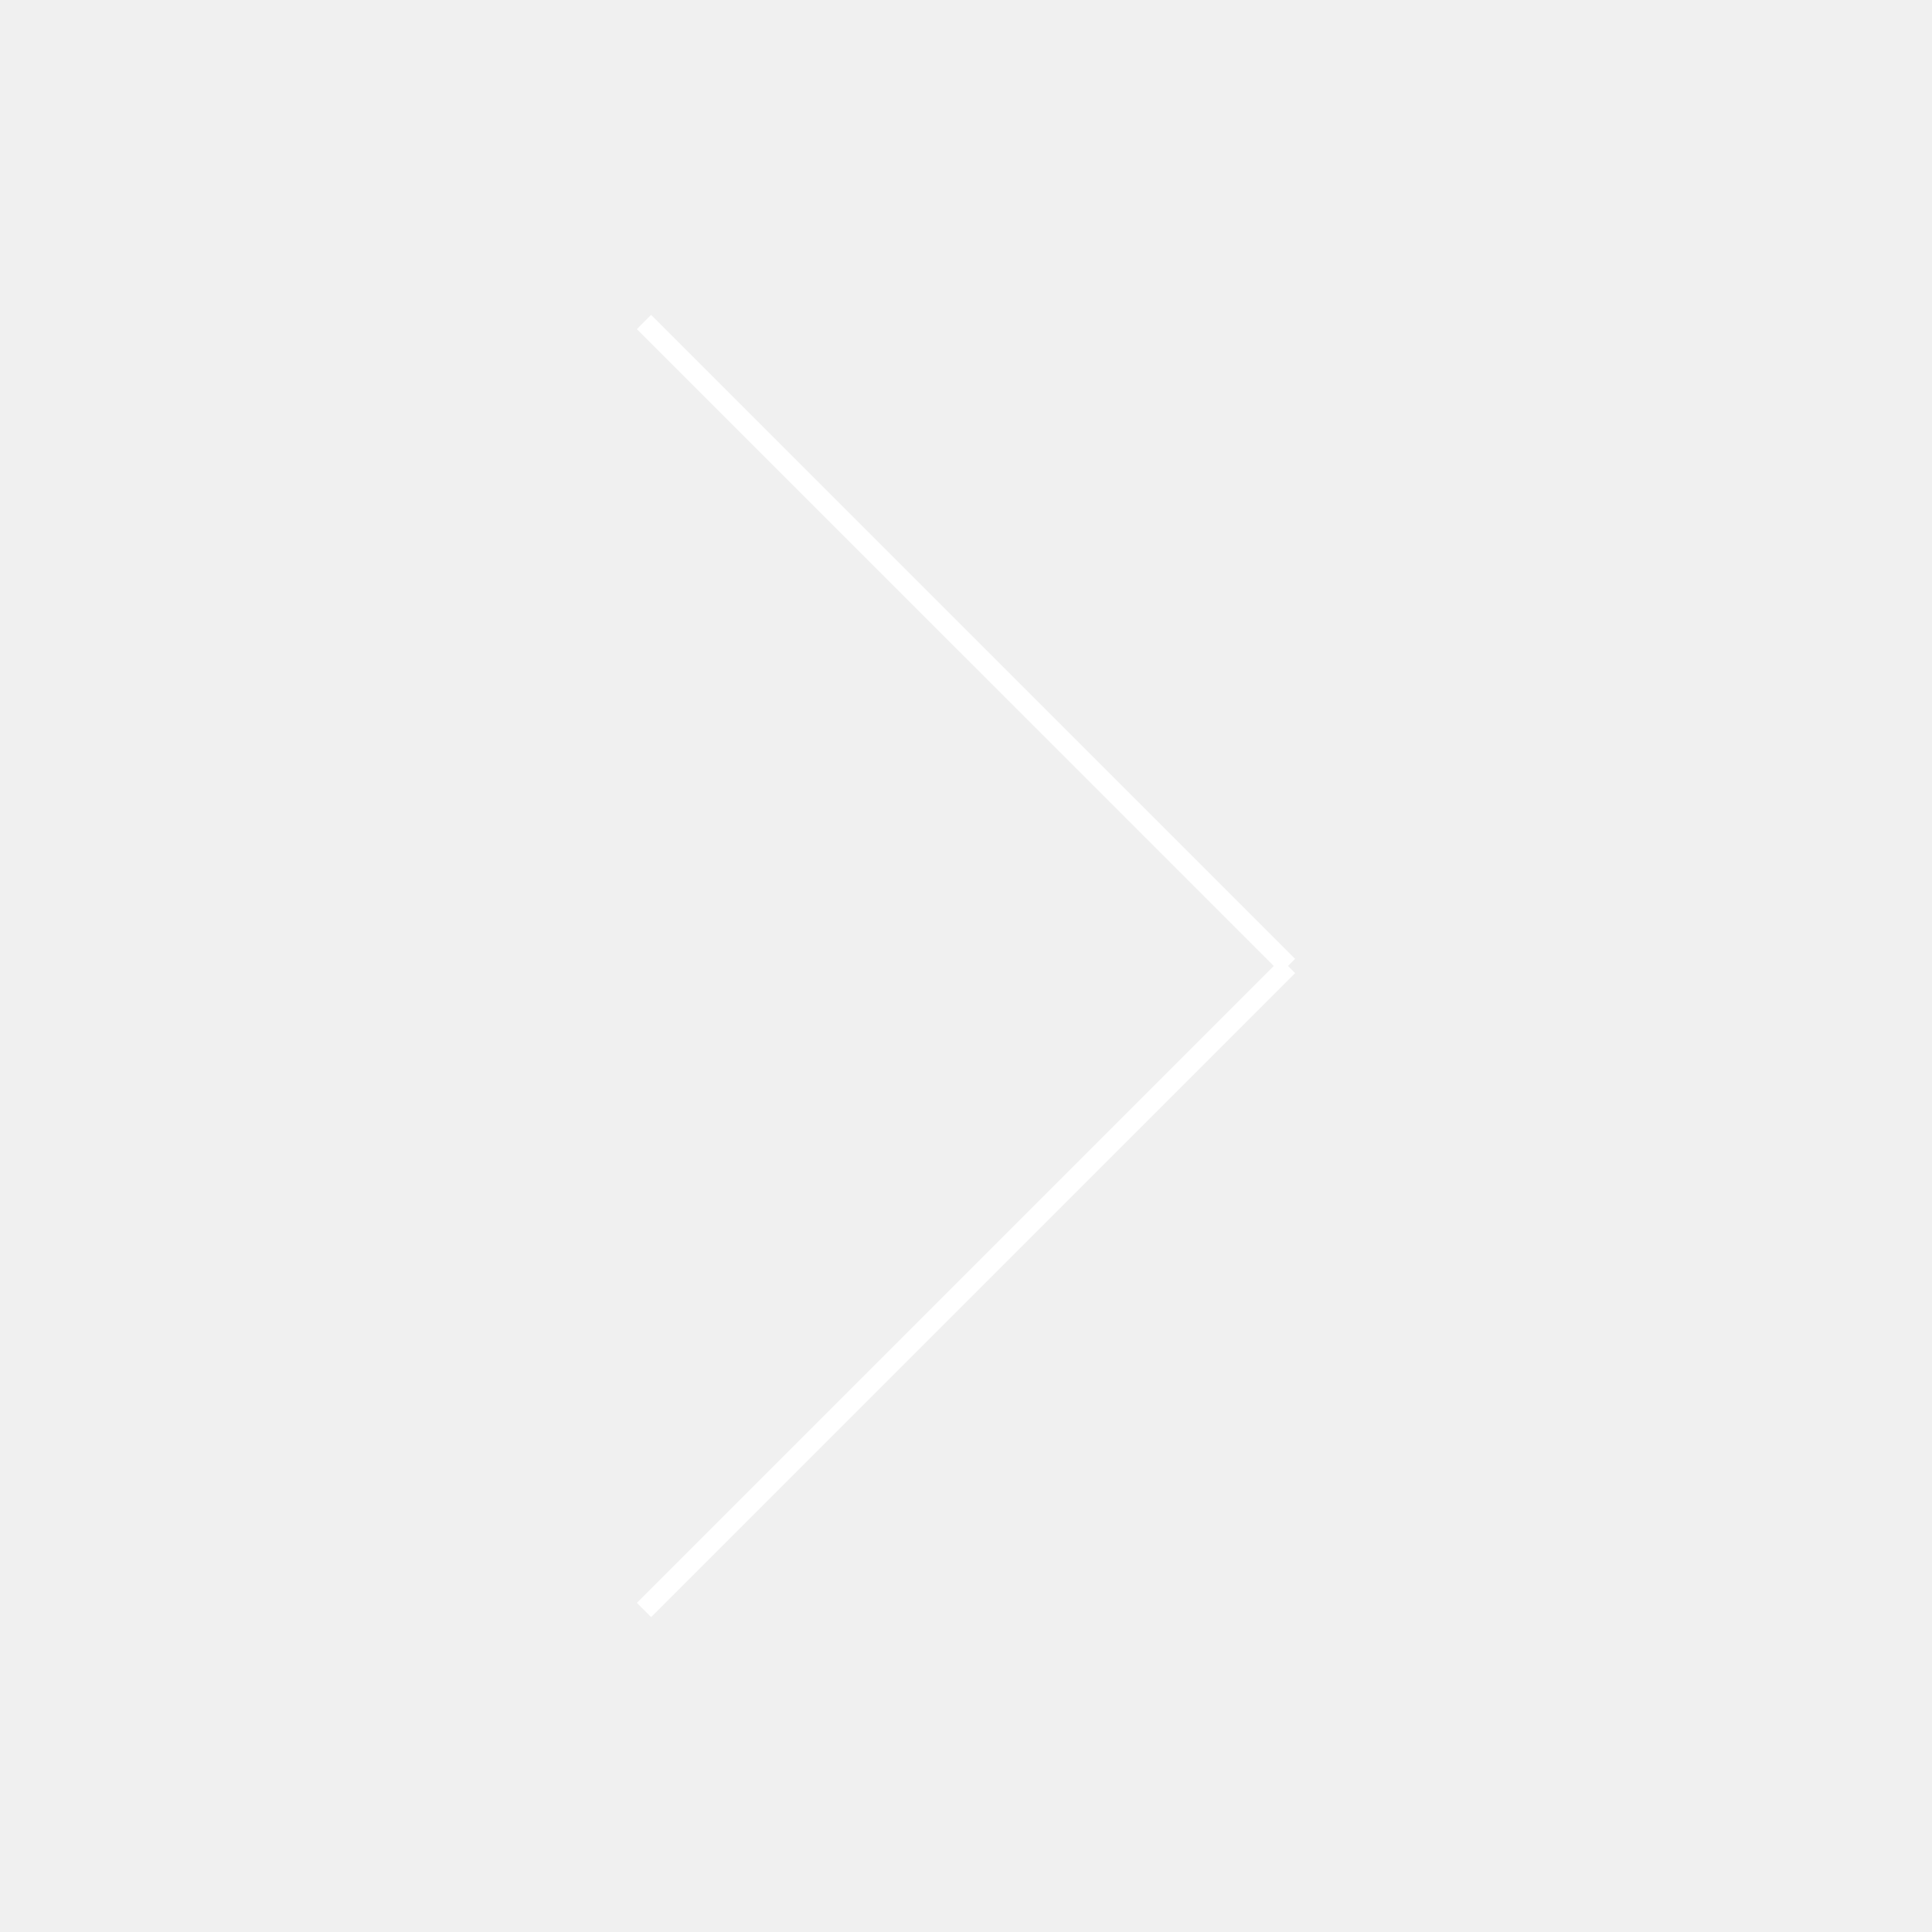
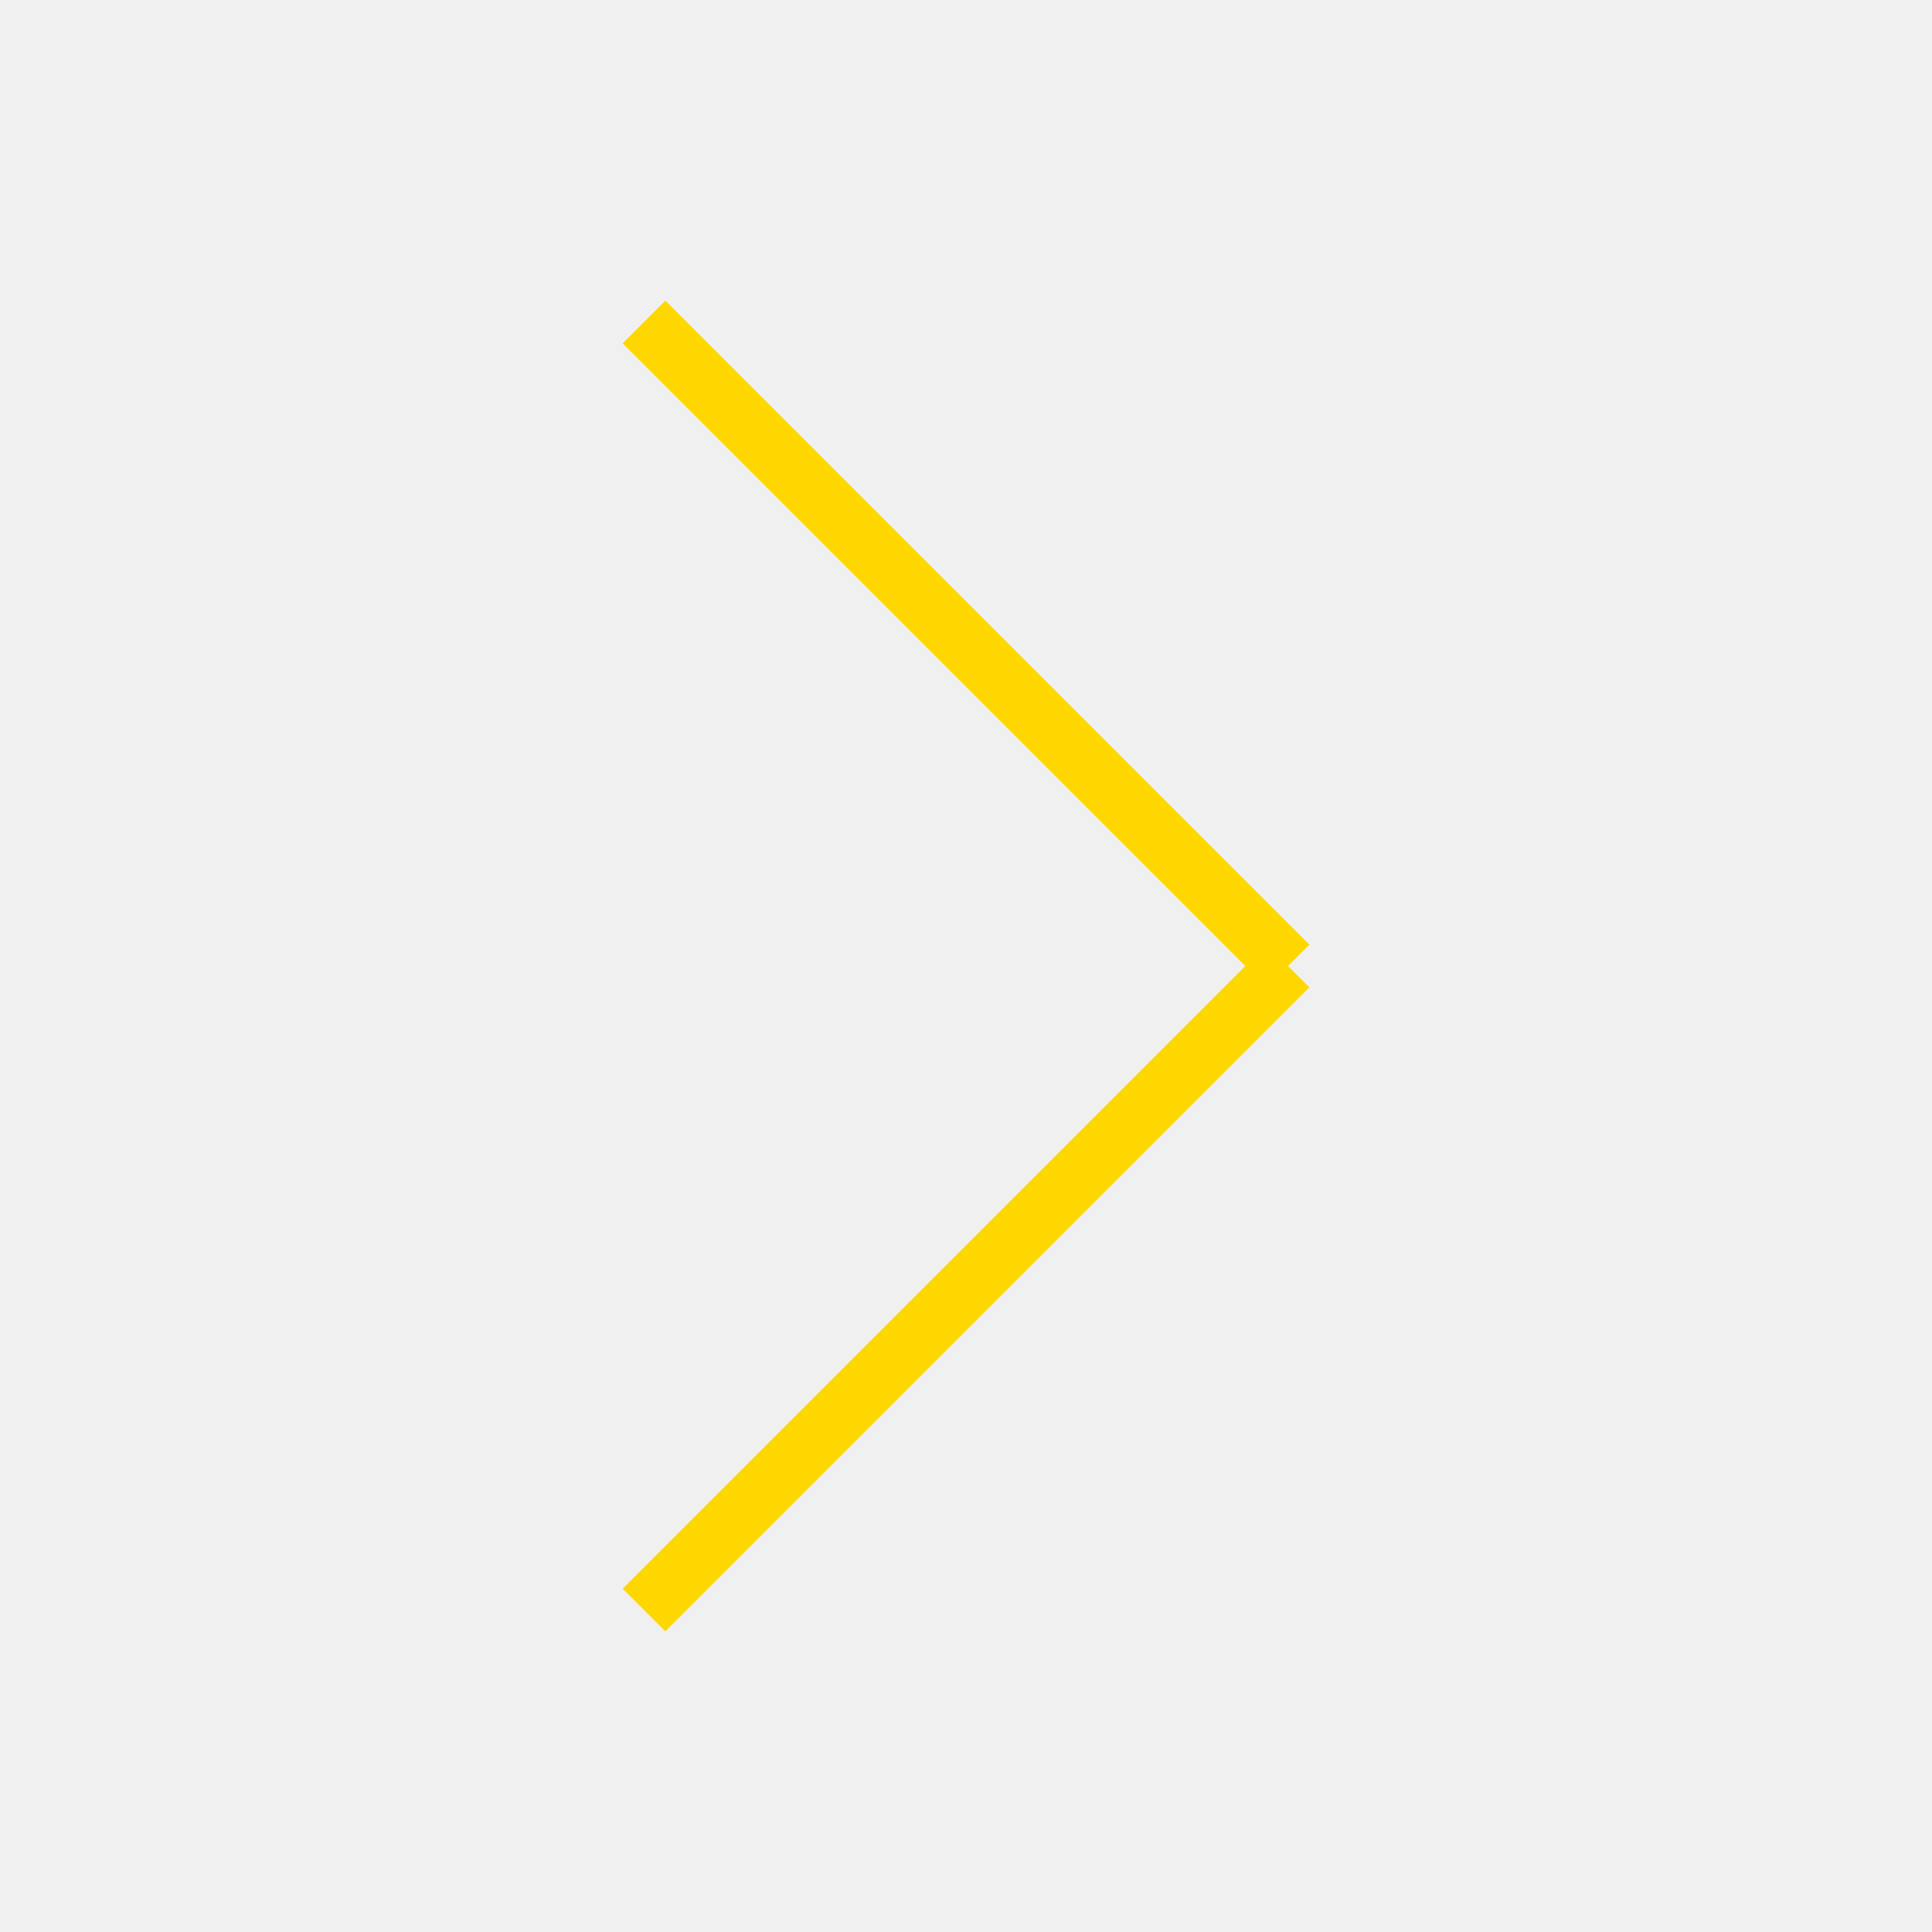
<svg xmlns="http://www.w3.org/2000/svg" width="96px" height="96px" viewBox="0 0 96 96" zoomAndPan="disable">
  <style>
		line {
- 			stroke: #fff;
- 			stroke-width: 1px;
+ 			stroke: #ffd700;
+ 			stroke-width: 3px;
		}
	</style>
  <line x1="32" y1="16" x2="64" y2="48" />
  <line x1="32" y1="80" x2="64" y2="48" />
</svg>
